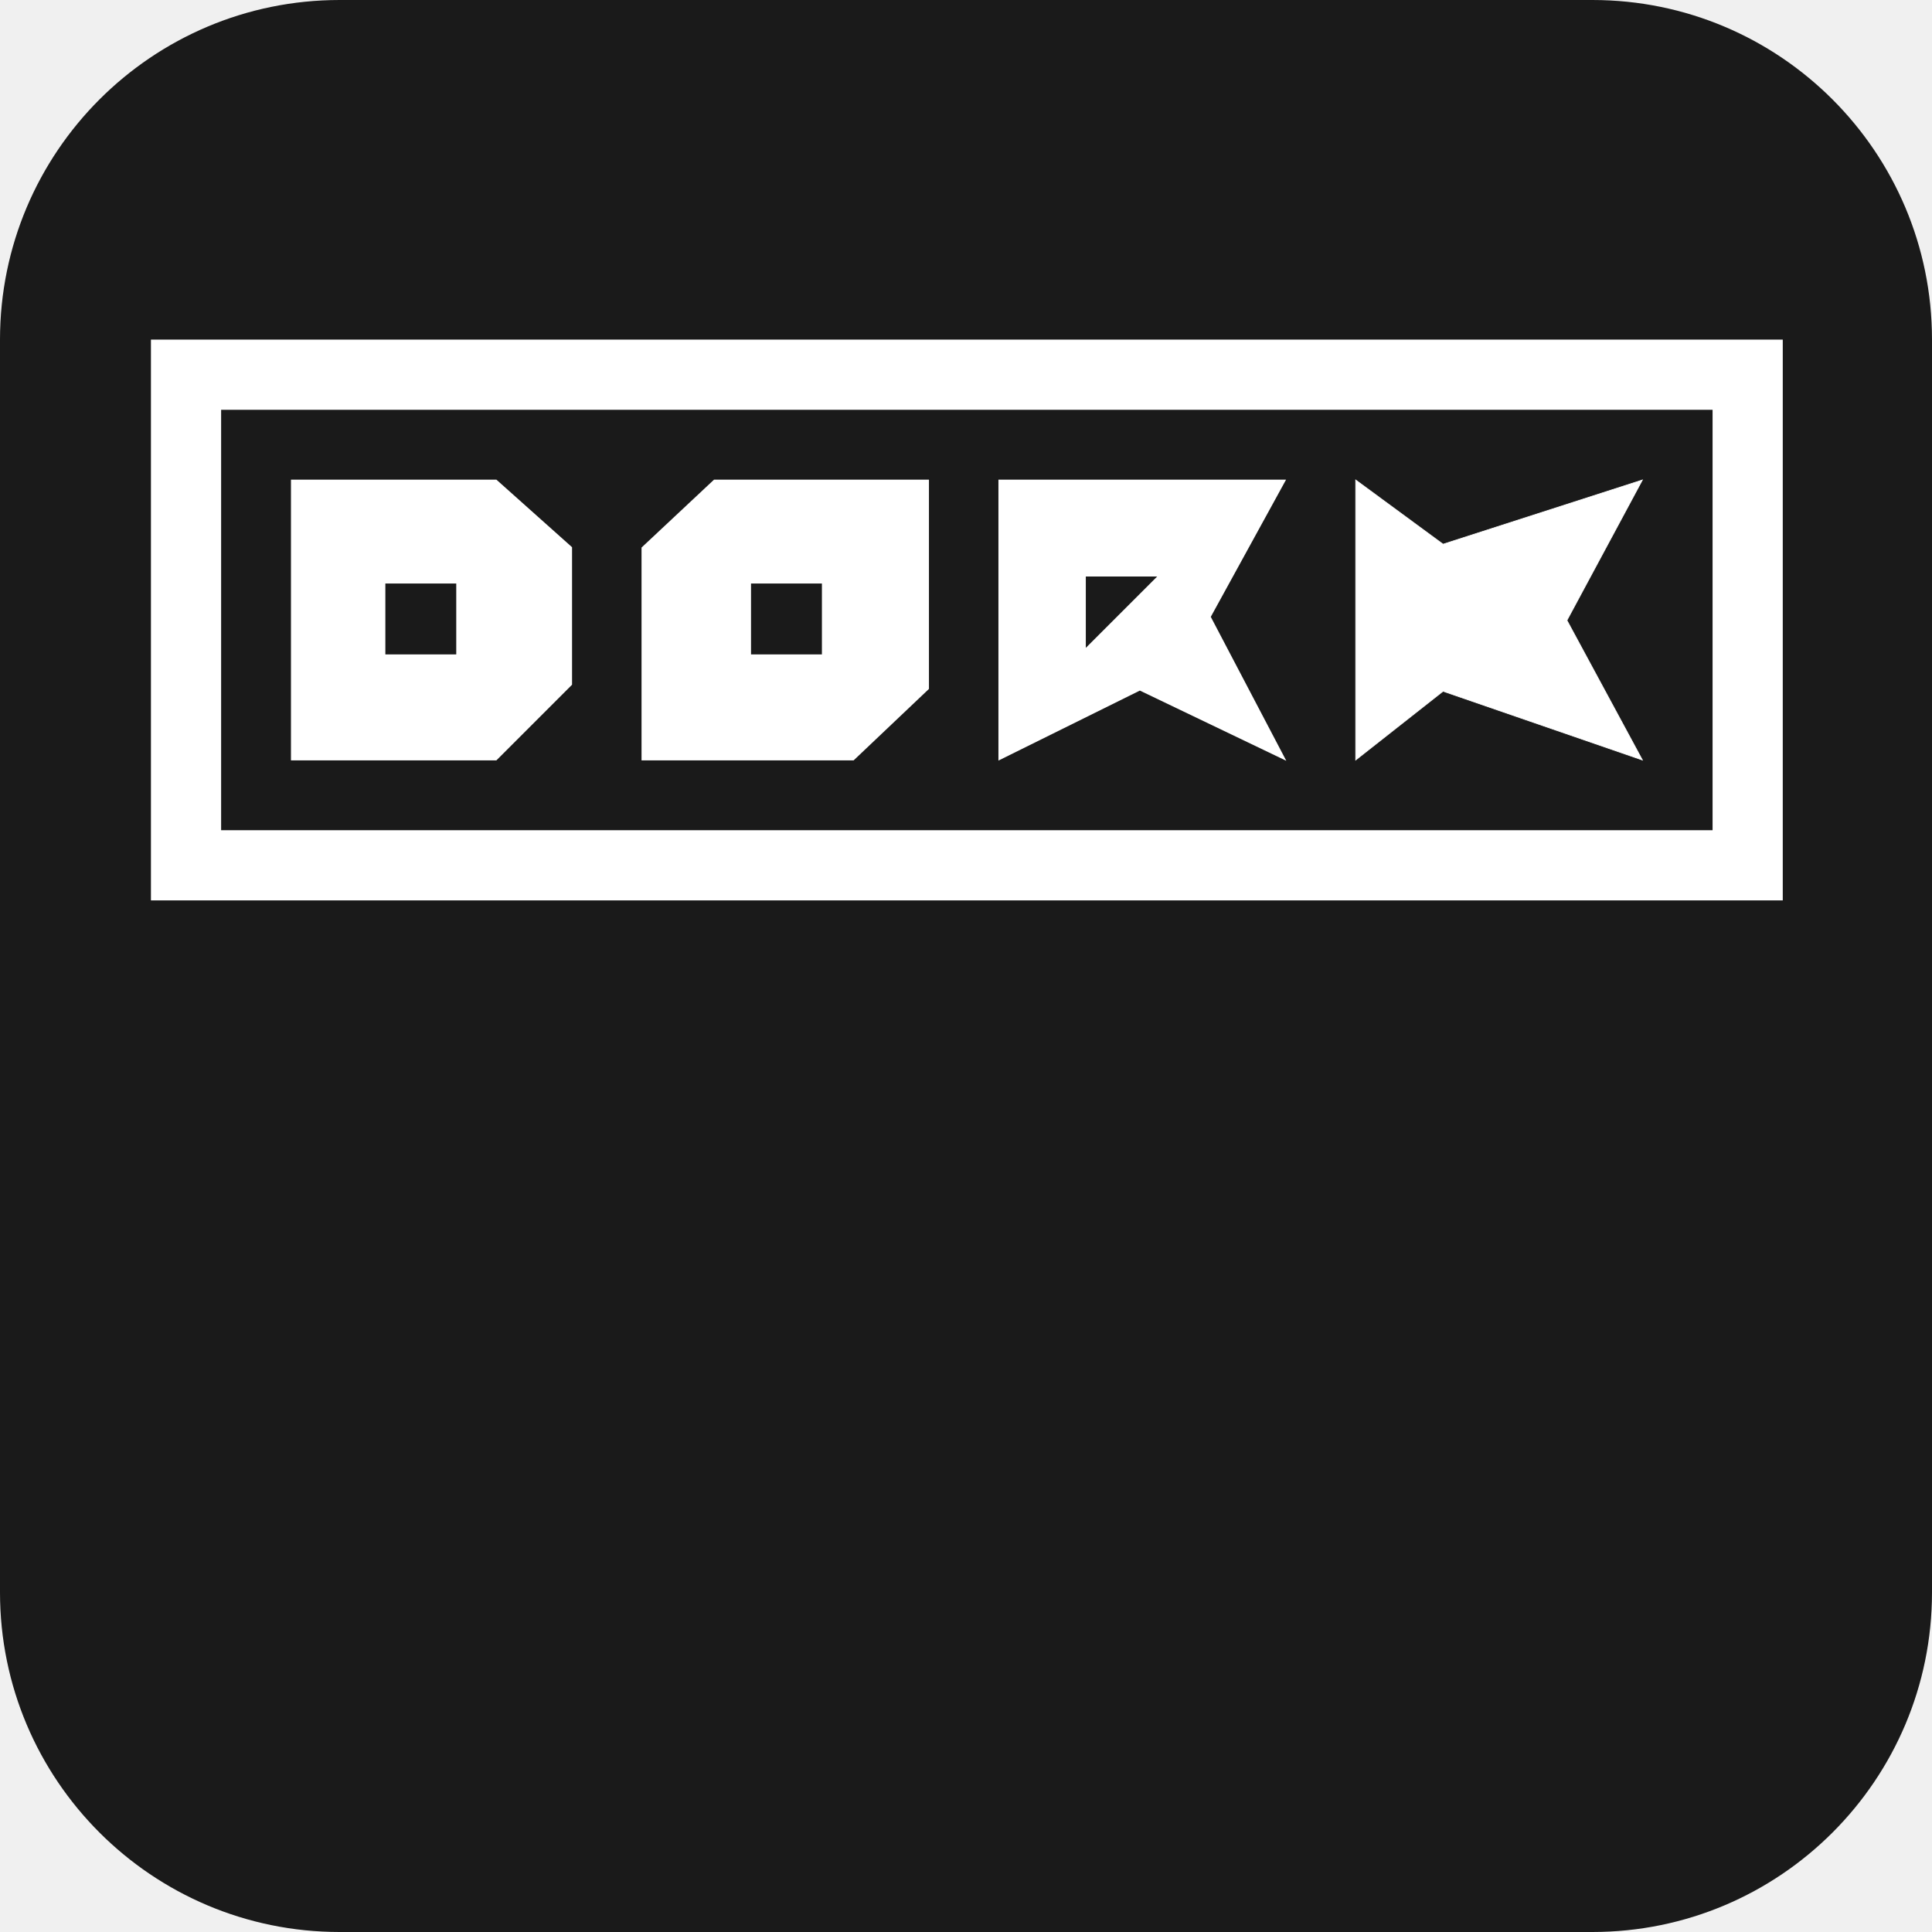
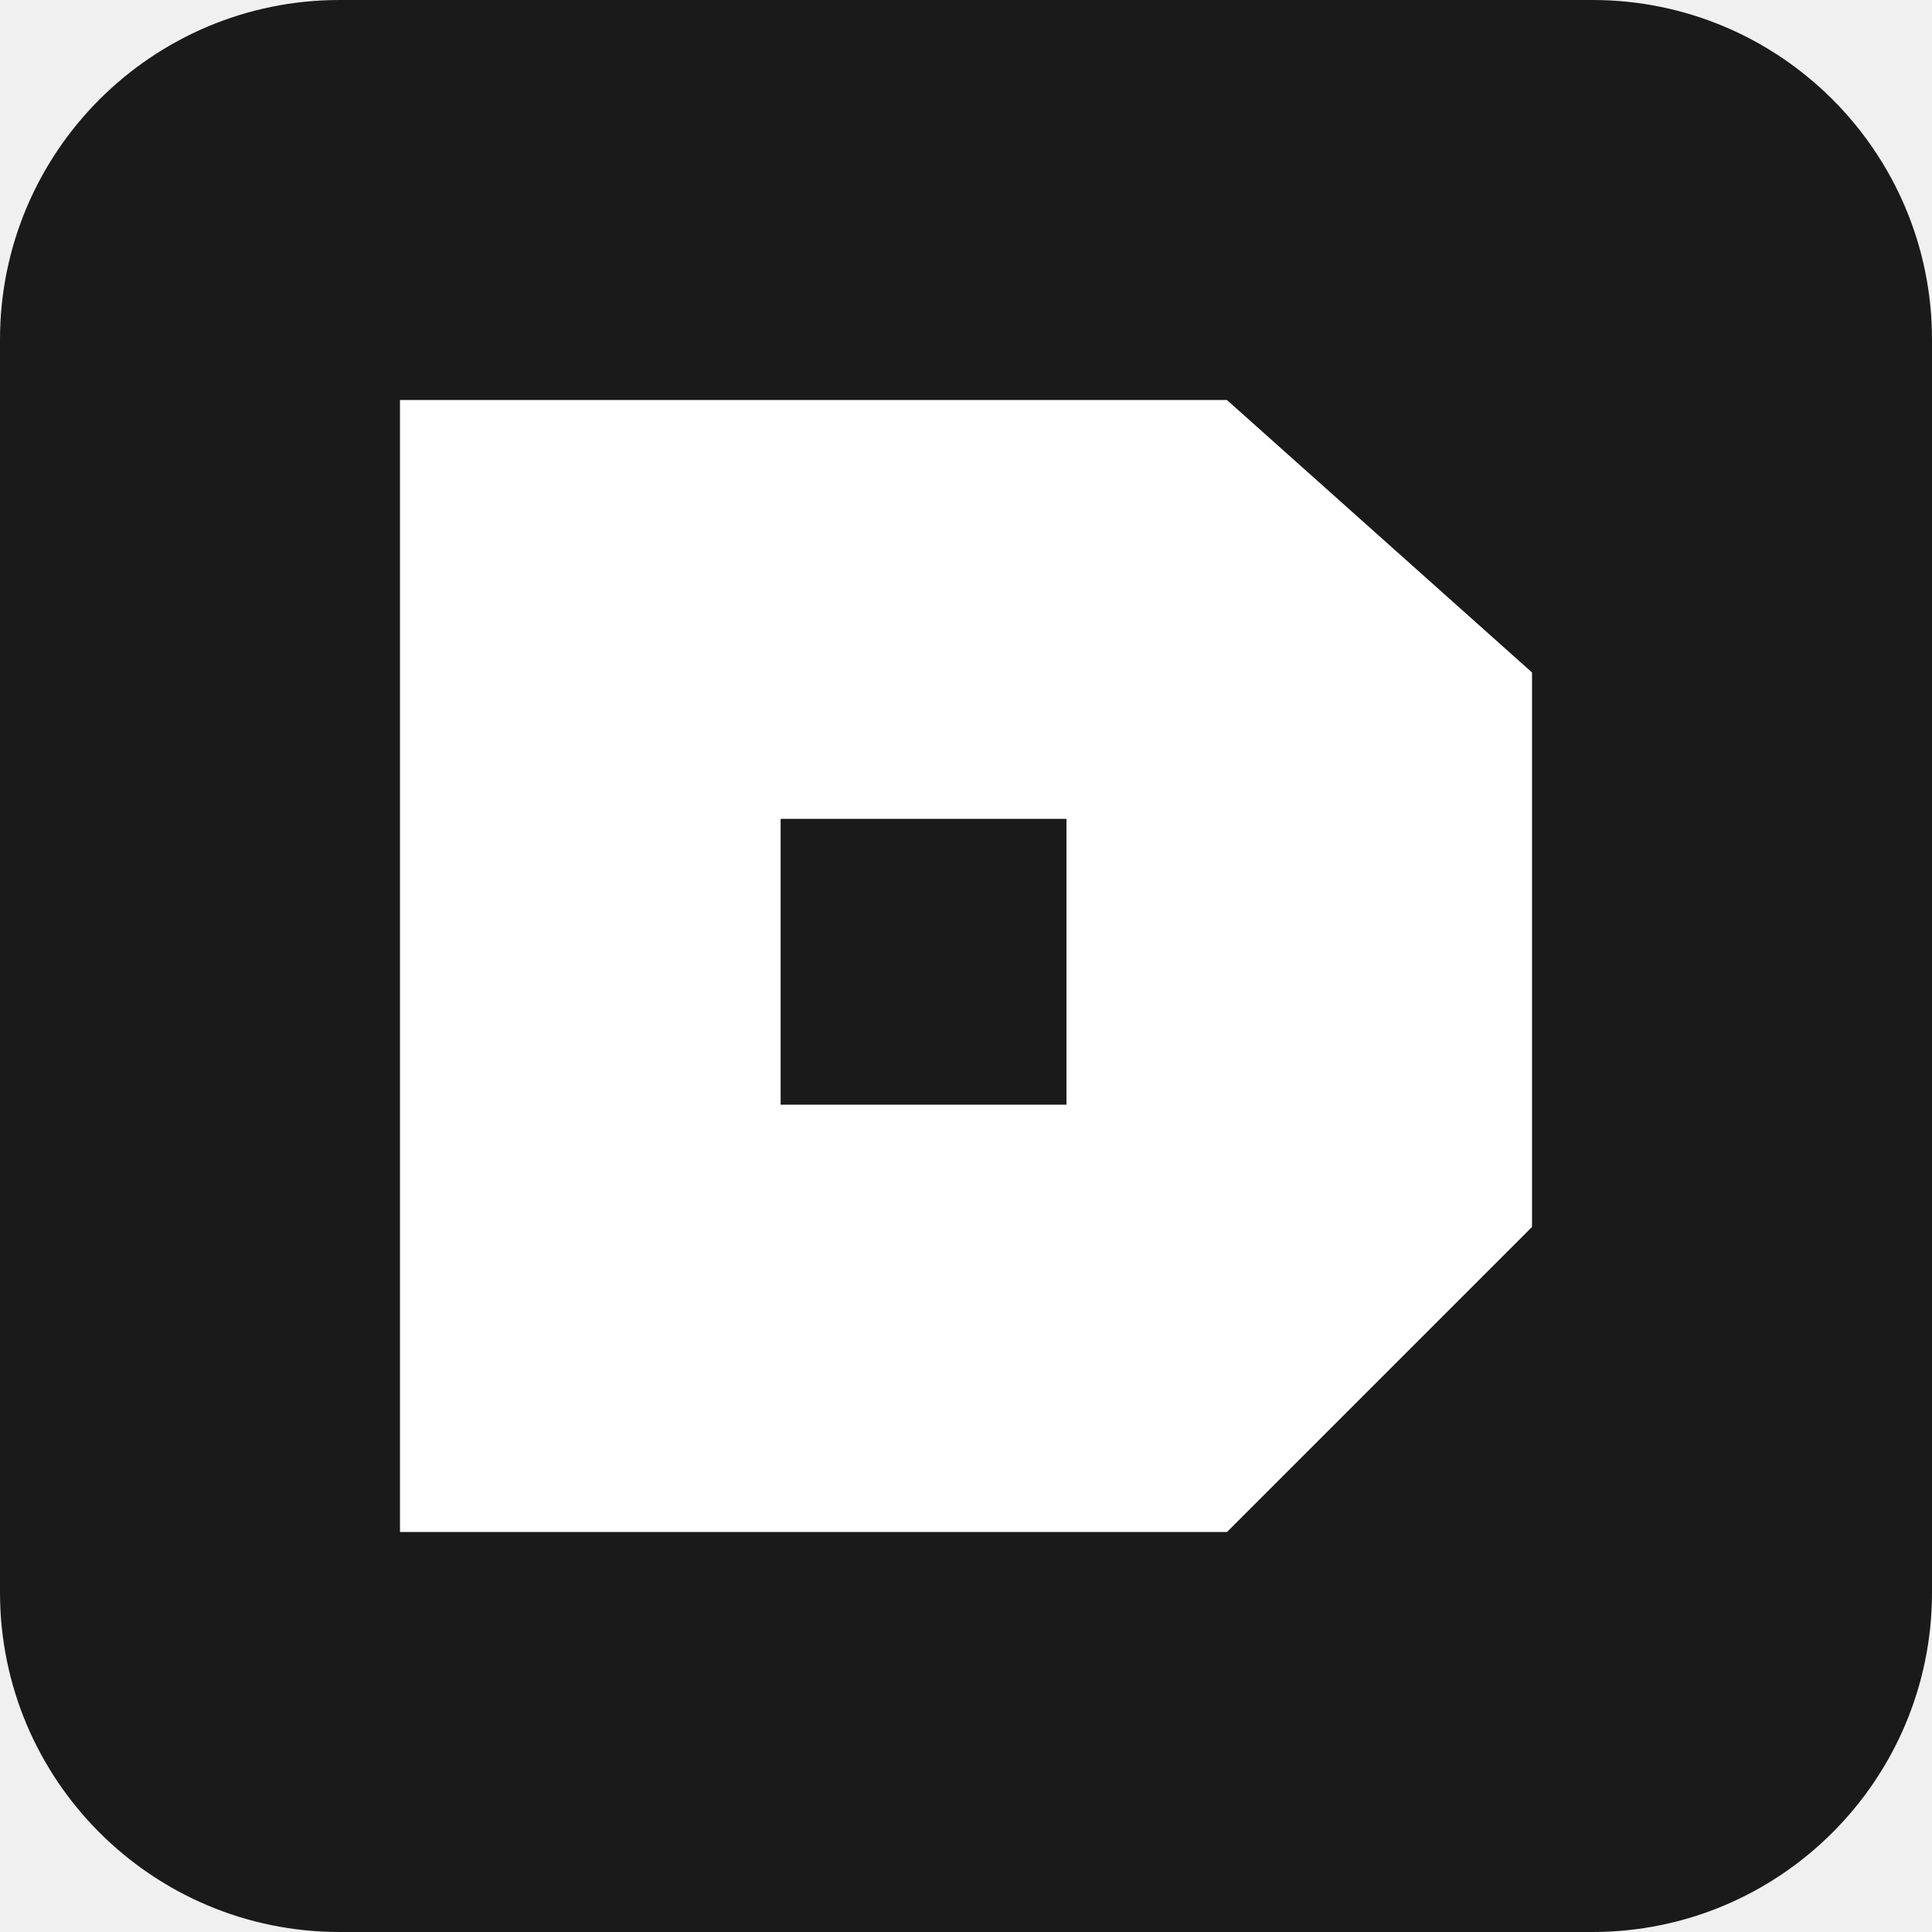
<svg xmlns="http://www.w3.org/2000/svg" width="1024" height="1024" viewBox="0 0 1024 1024" fill="none">
  <rect width="1024" height="1024" rx="180" fill="#1A1A1A" />
-   <g transform="translate(80, 180) scale(0.372)">
-     <rect x="50" y="50" width="2225" height="699" stroke="#FFFFFF" stroke-width="100" />
-     <path d="M492.333 199.627L599.833 295.627L600 295.776V491.707L492.207 599.5H199.5V199.5H492.19L492.333 199.627ZM334 347.5V448.5H435V347.5H334Z" fill="#FFFFFF" />
-     <path d="M1108.5 497.715L1108.34 497.862L1001.34 599.362L1001.2 599.5H699V296.283L699.158 296.135L802.158 199.635L802.303 199.5H1108.5V497.715ZM855 347.5V448.5H956V347.5H855Z" fill="#FFFFFF" />
-     <path d="M1616.94 200.24L1510.07 395.005L1616.94 598.768L1617.64 600.103L1616.28 599.451L1409 500.056L1208.22 599.448L1207.5 599.806V199.5H1617.34L1616.94 200.24ZM1332 337.5V439.207L1433.71 337.5H1332Z" fill="#FFFFFF" />
-     <path d="M1716.5 599V200L1841 291.5L2125 200L2017.5 400L2125 599L1841 501L1716.5 599Z" fill="#FFFFFF" stroke="#FFFFFF" />
+   <g transform="translate(212, 212) scale(1.5)">
+     <path d="M292.333 0.127L399.833 96.127L400 96.276V292.207L292.207 400H0V0H292.19L292.333 0.127ZM134.5 148V249H235.5V148H134.5Z" fill="#FFFFFF" />
  </g>
</svg>
